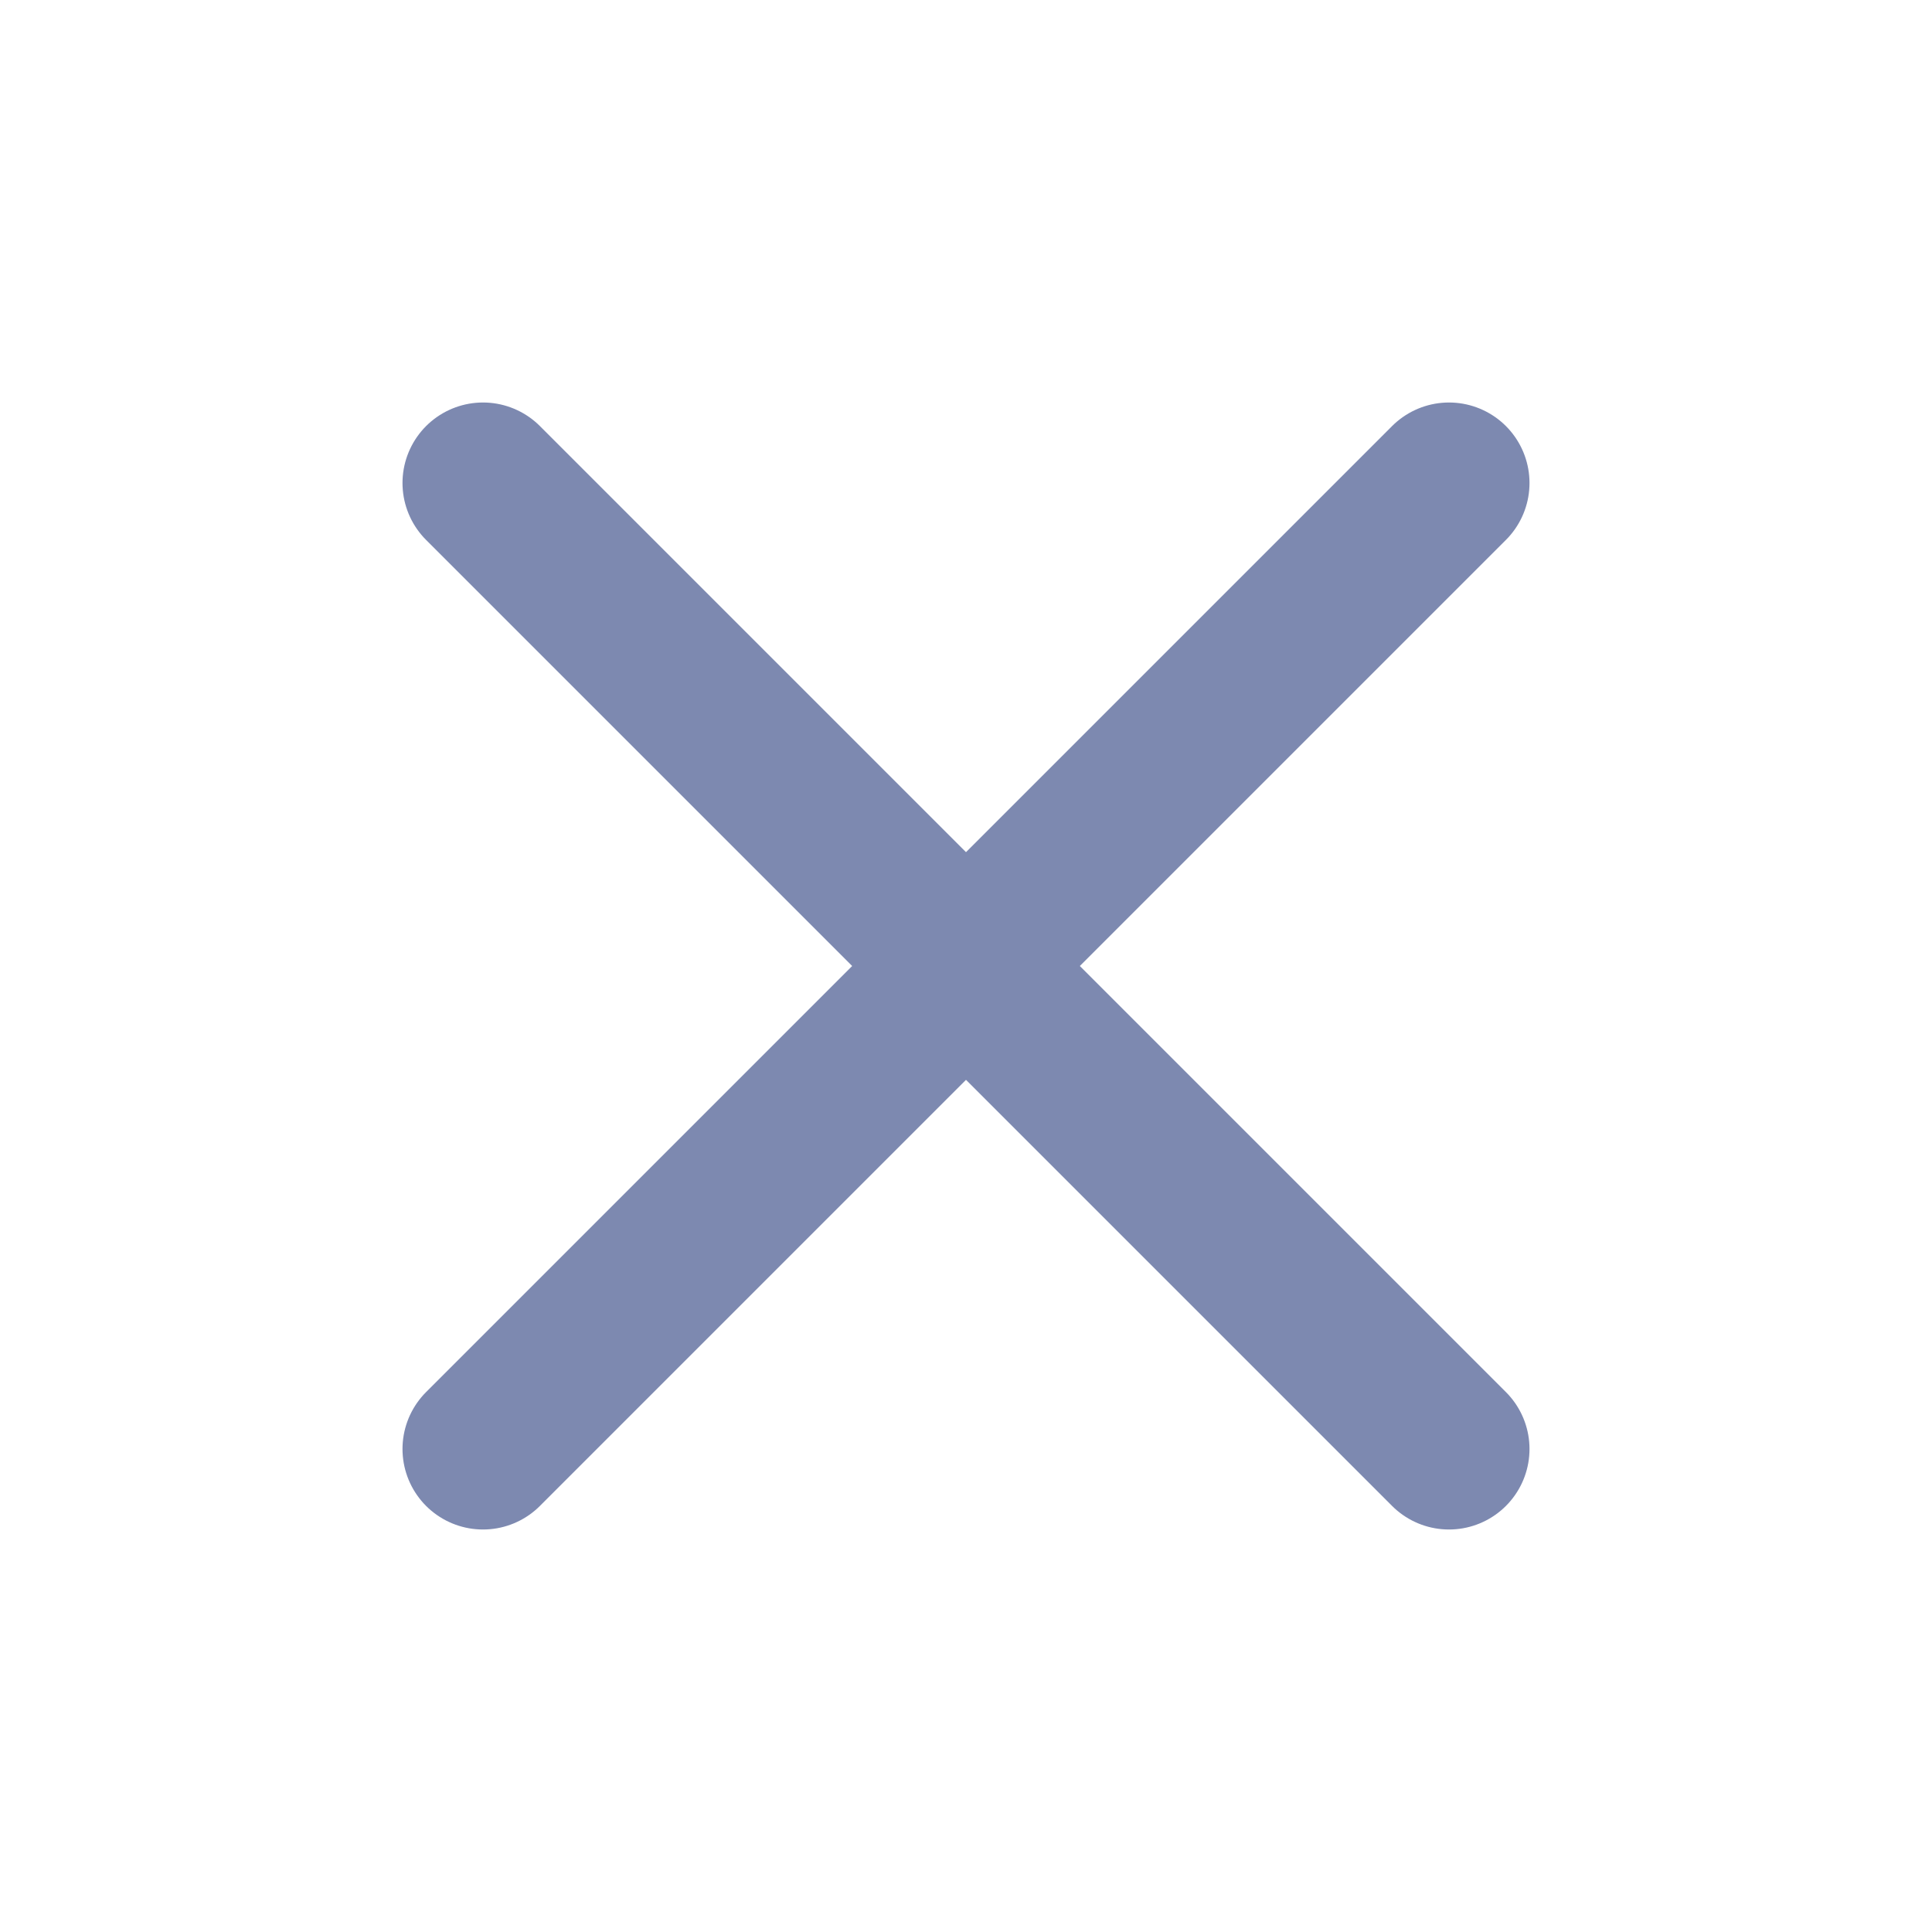
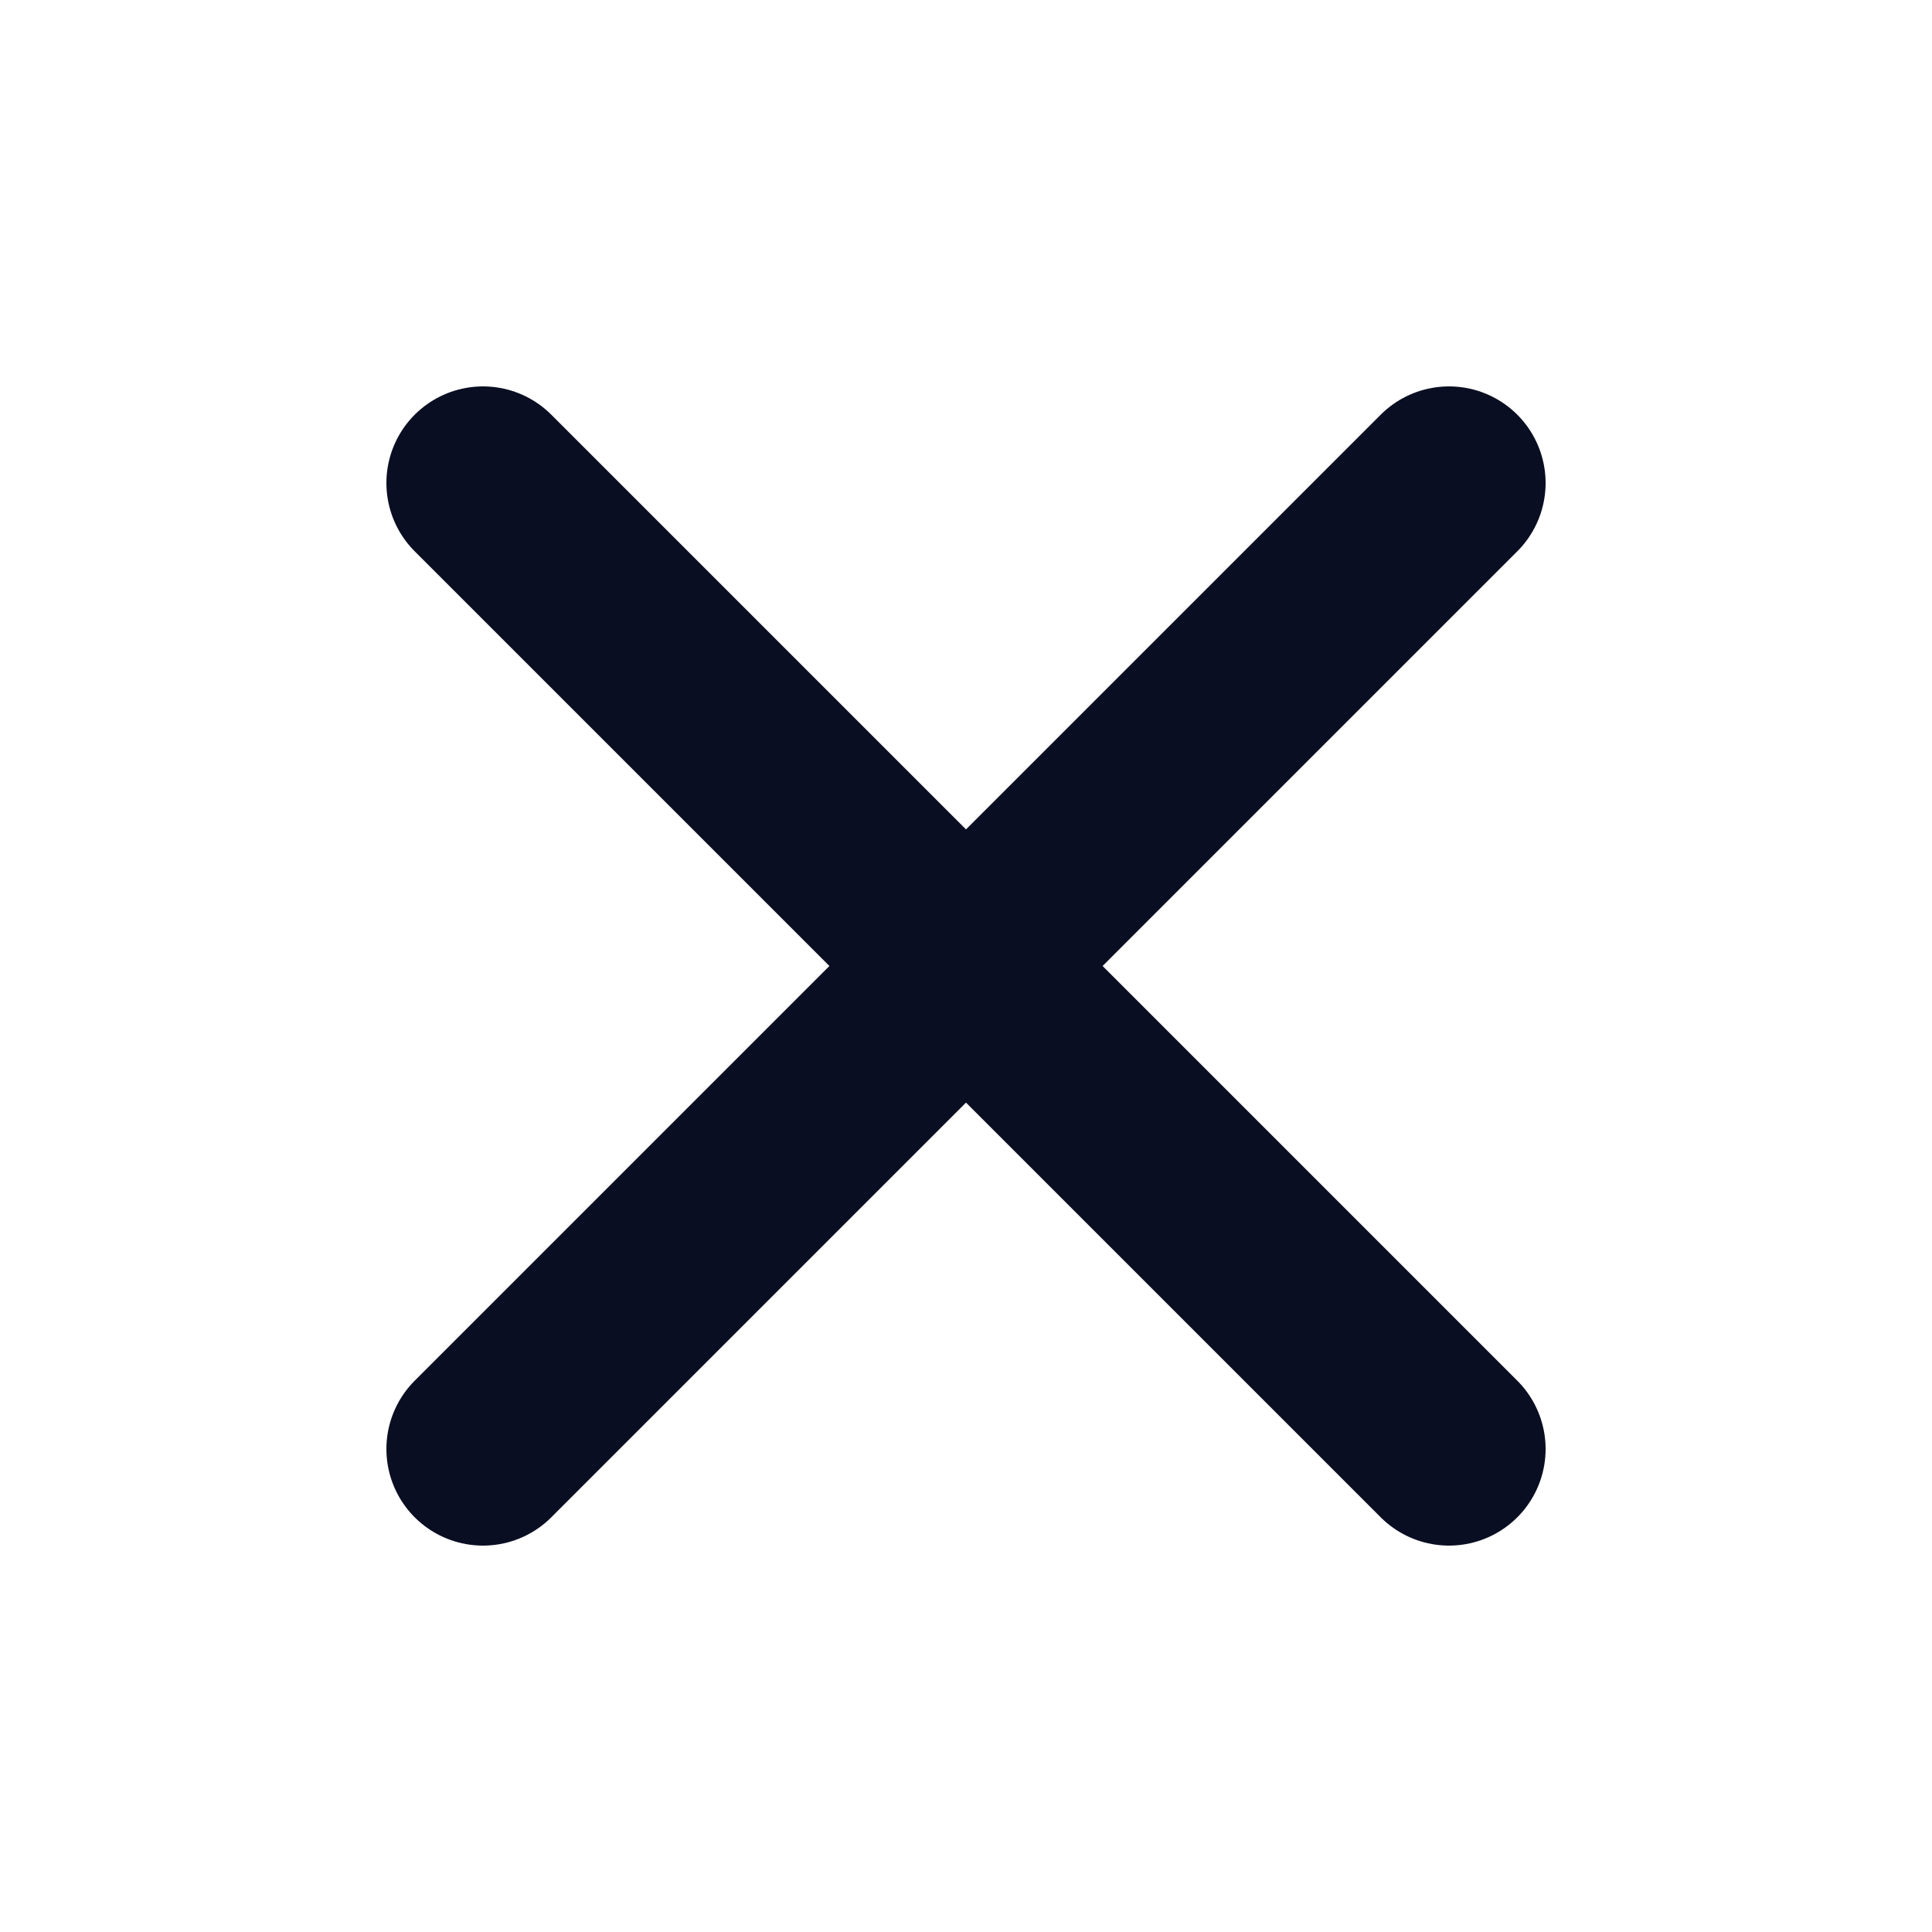
- <svg xmlns="http://www.w3.org/2000/svg" width="24" height="24" viewBox="0 0 24 24" fill="none">
-   <path d="M18 6L6 18M6 6L18 18" stroke="#7D89B0" stroke-width="2" stroke-linecap="round" stroke-linejoin="round" />
+ <svg xmlns="http://www.w3.org/2000/svg" width="20" height="20" viewBox="0 0 20 20" fill="none">
+   <path d="M15 5L5 15M5 5L15 15" stroke="#0A0E22" stroke-width="2" stroke-linecap="round" stroke-linejoin="round" />
</svg>
